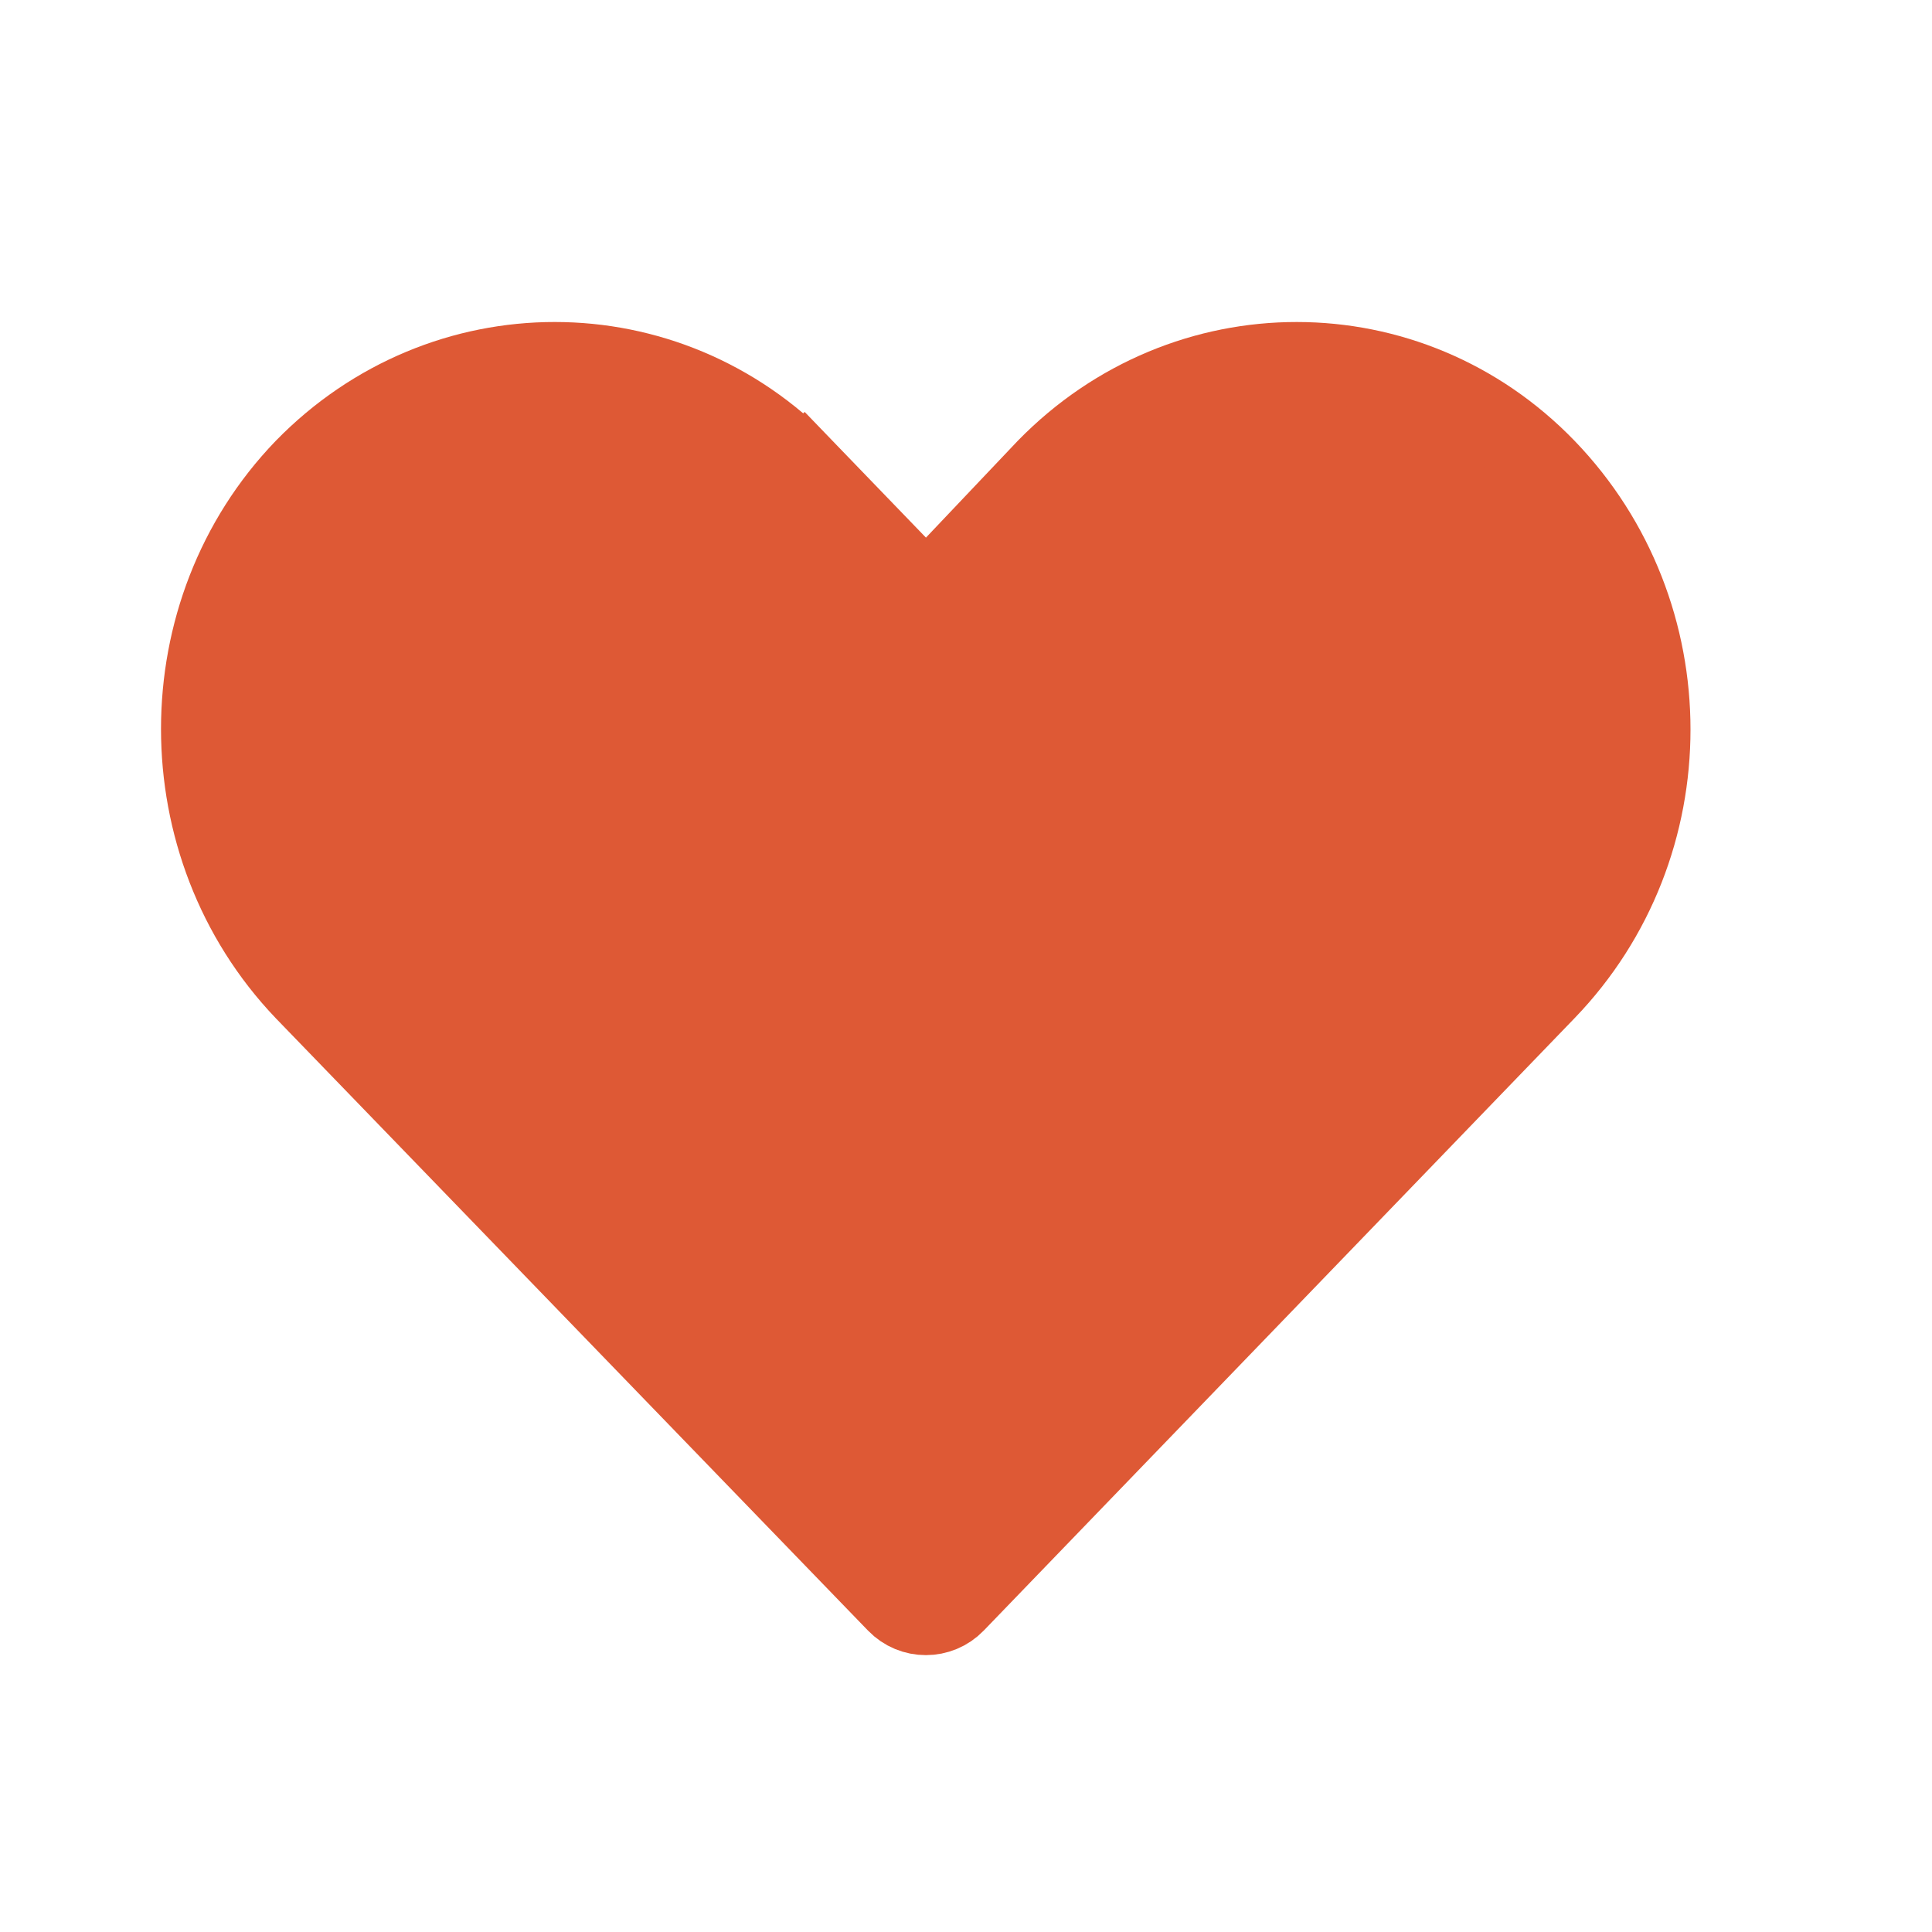
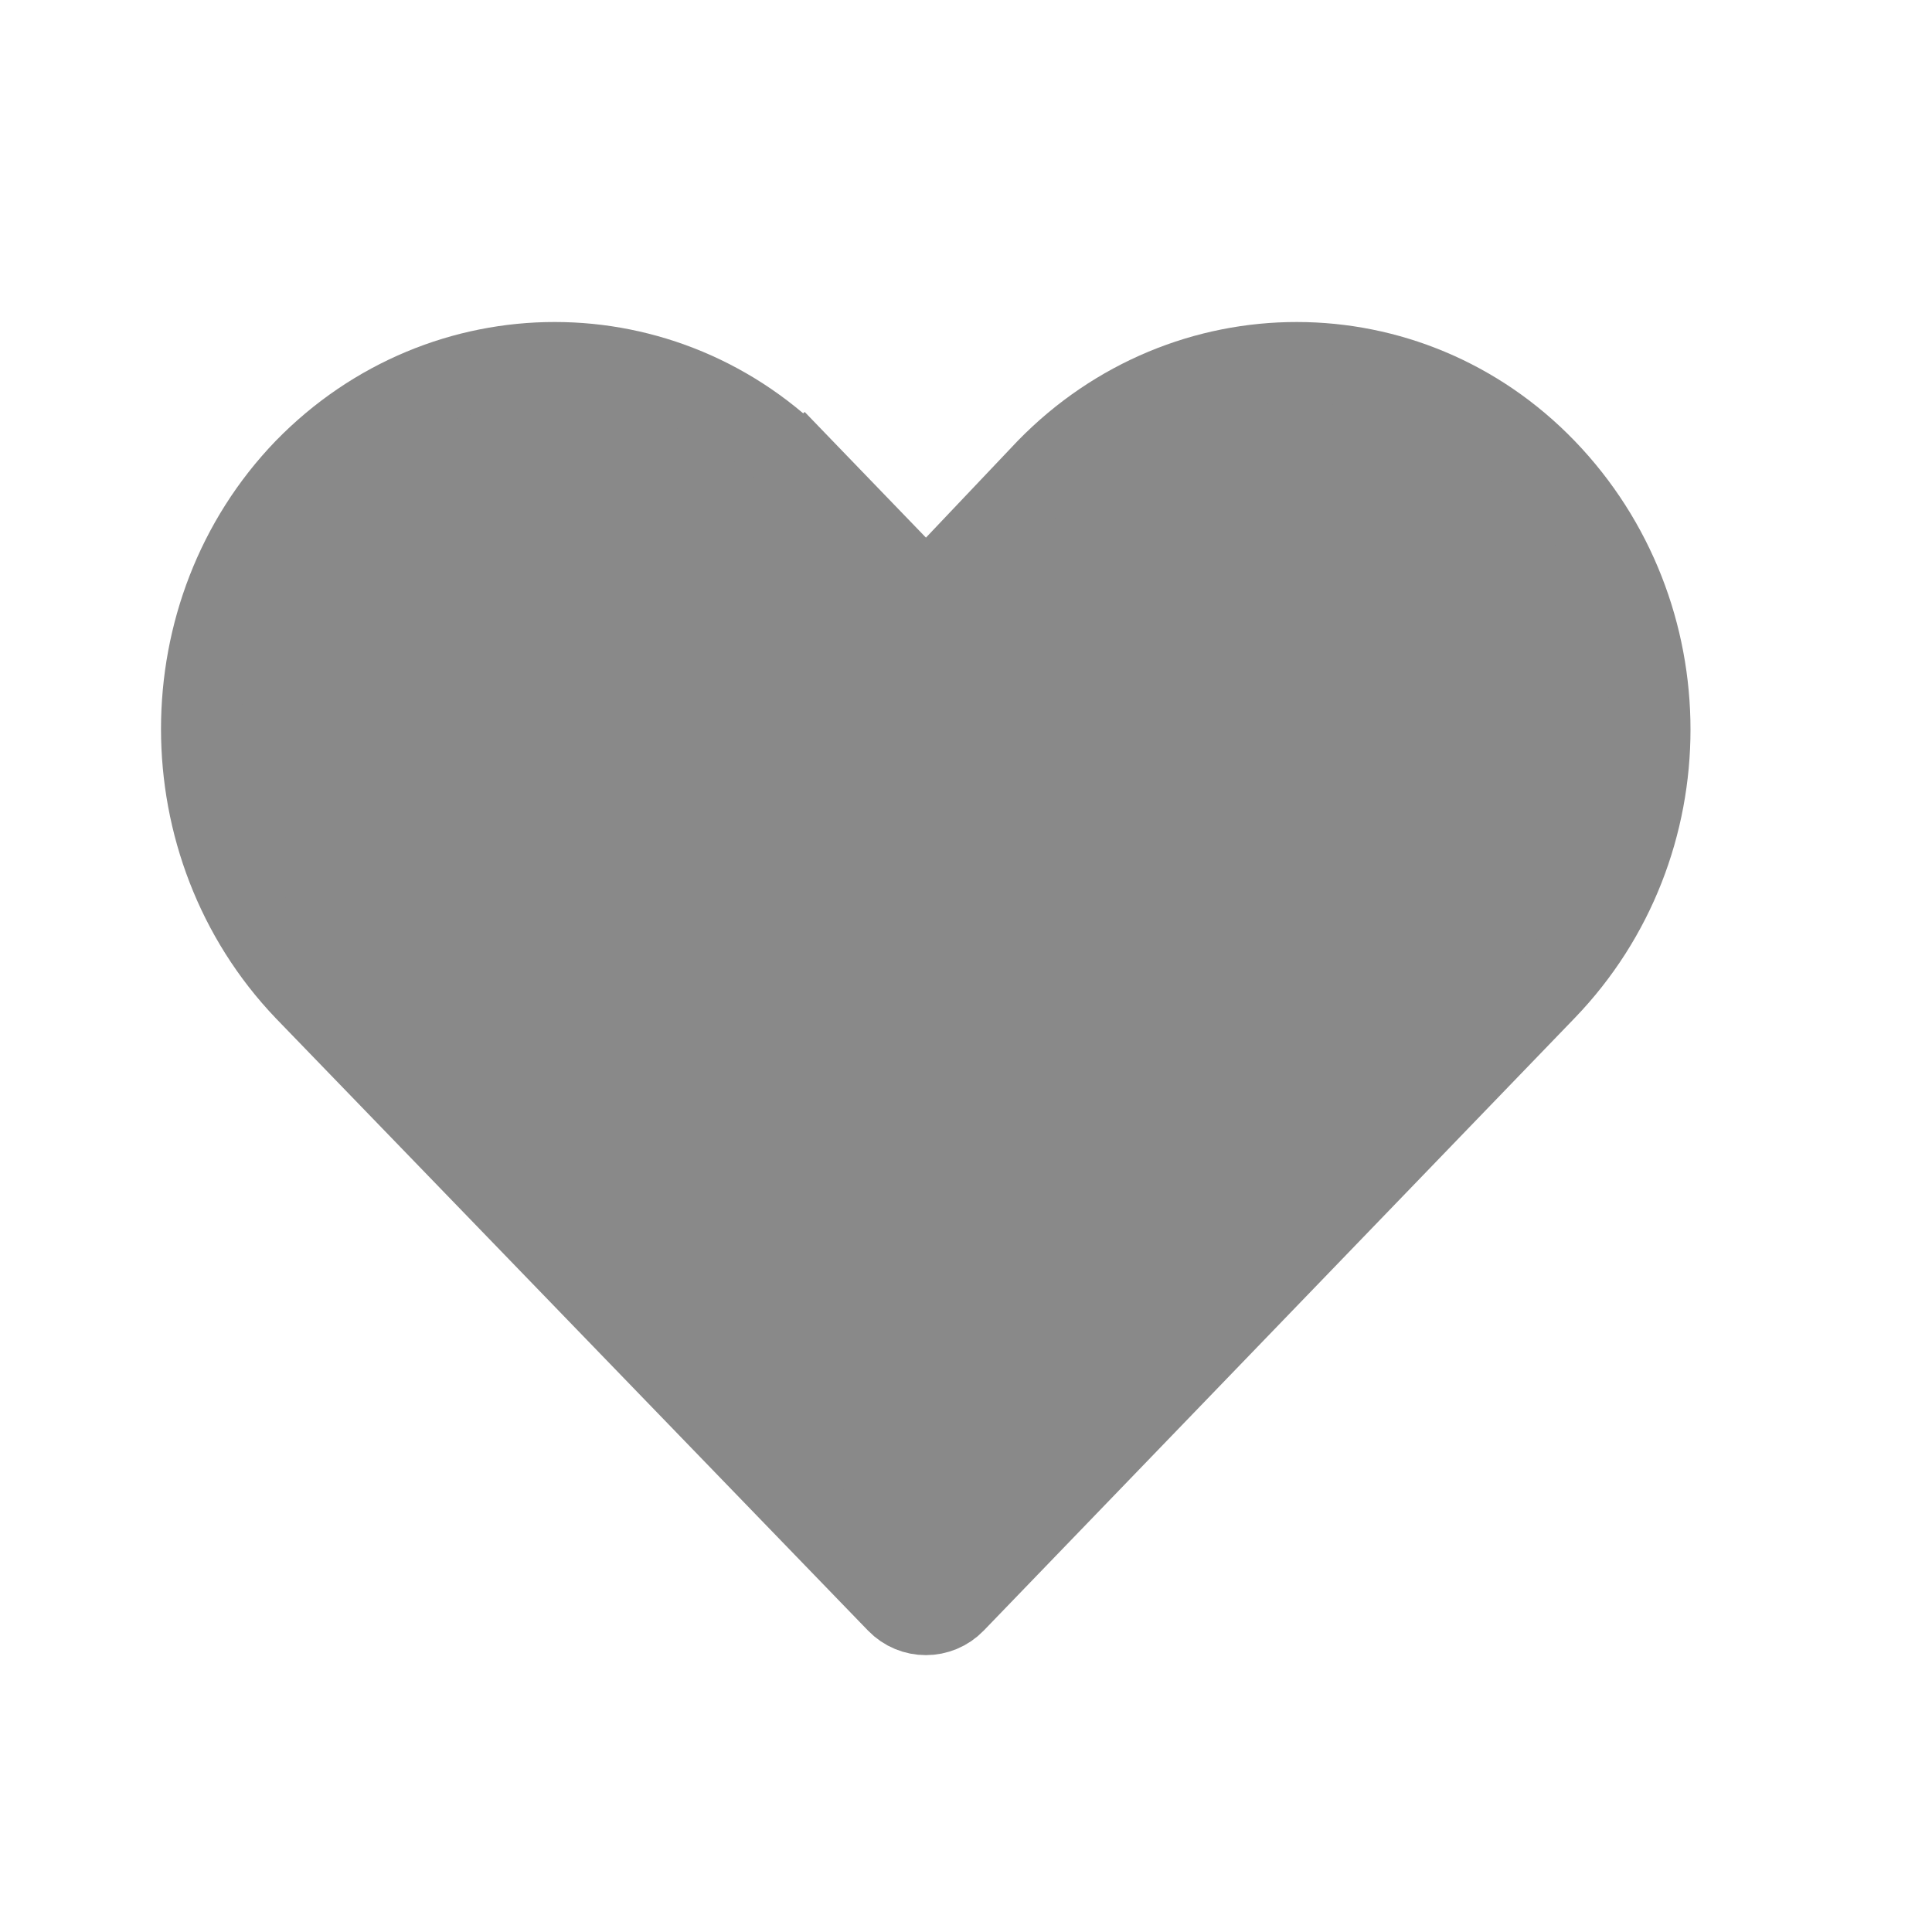
<svg xmlns="http://www.w3.org/2000/svg" width="24" height="24" viewBox="0 0 24 24" fill="none">
-   <path d="M11.143 7.026L11.506 7.402L11.865 7.023L13.003 5.823C14.727 4.057 17.499 4.061 19.201 5.824C20.933 7.62 20.933 10.505 19.201 12.3L11.861 19.908C11.665 20.111 11.339 20.112 11.142 19.908L3.786 12.302C3.786 12.302 3.786 12.302 3.785 12.301C2.071 10.504 2.073 7.599 3.784 5.825C5.508 4.057 8.281 4.06 9.983 5.824L10.343 5.477L9.983 5.824L11.143 7.026Z" fill="#DE5935" stroke="#DE5935" />
+   <path d="M11.143 7.026L11.506 7.402L11.865 7.023L13.003 5.823C14.727 4.057 17.499 4.061 19.201 5.824C20.933 7.62 20.933 10.505 19.201 12.3L11.861 19.908C11.665 20.111 11.339 20.112 11.142 19.908L3.786 12.302C3.786 12.302 3.786 12.302 3.785 12.301C2.071 10.504 2.073 7.599 3.784 5.825C5.508 4.057 8.281 4.06 9.983 5.824L10.343 5.477L9.983 5.824L11.143 7.026Z" fill="#898989" stroke="#898989" />
</svg>
